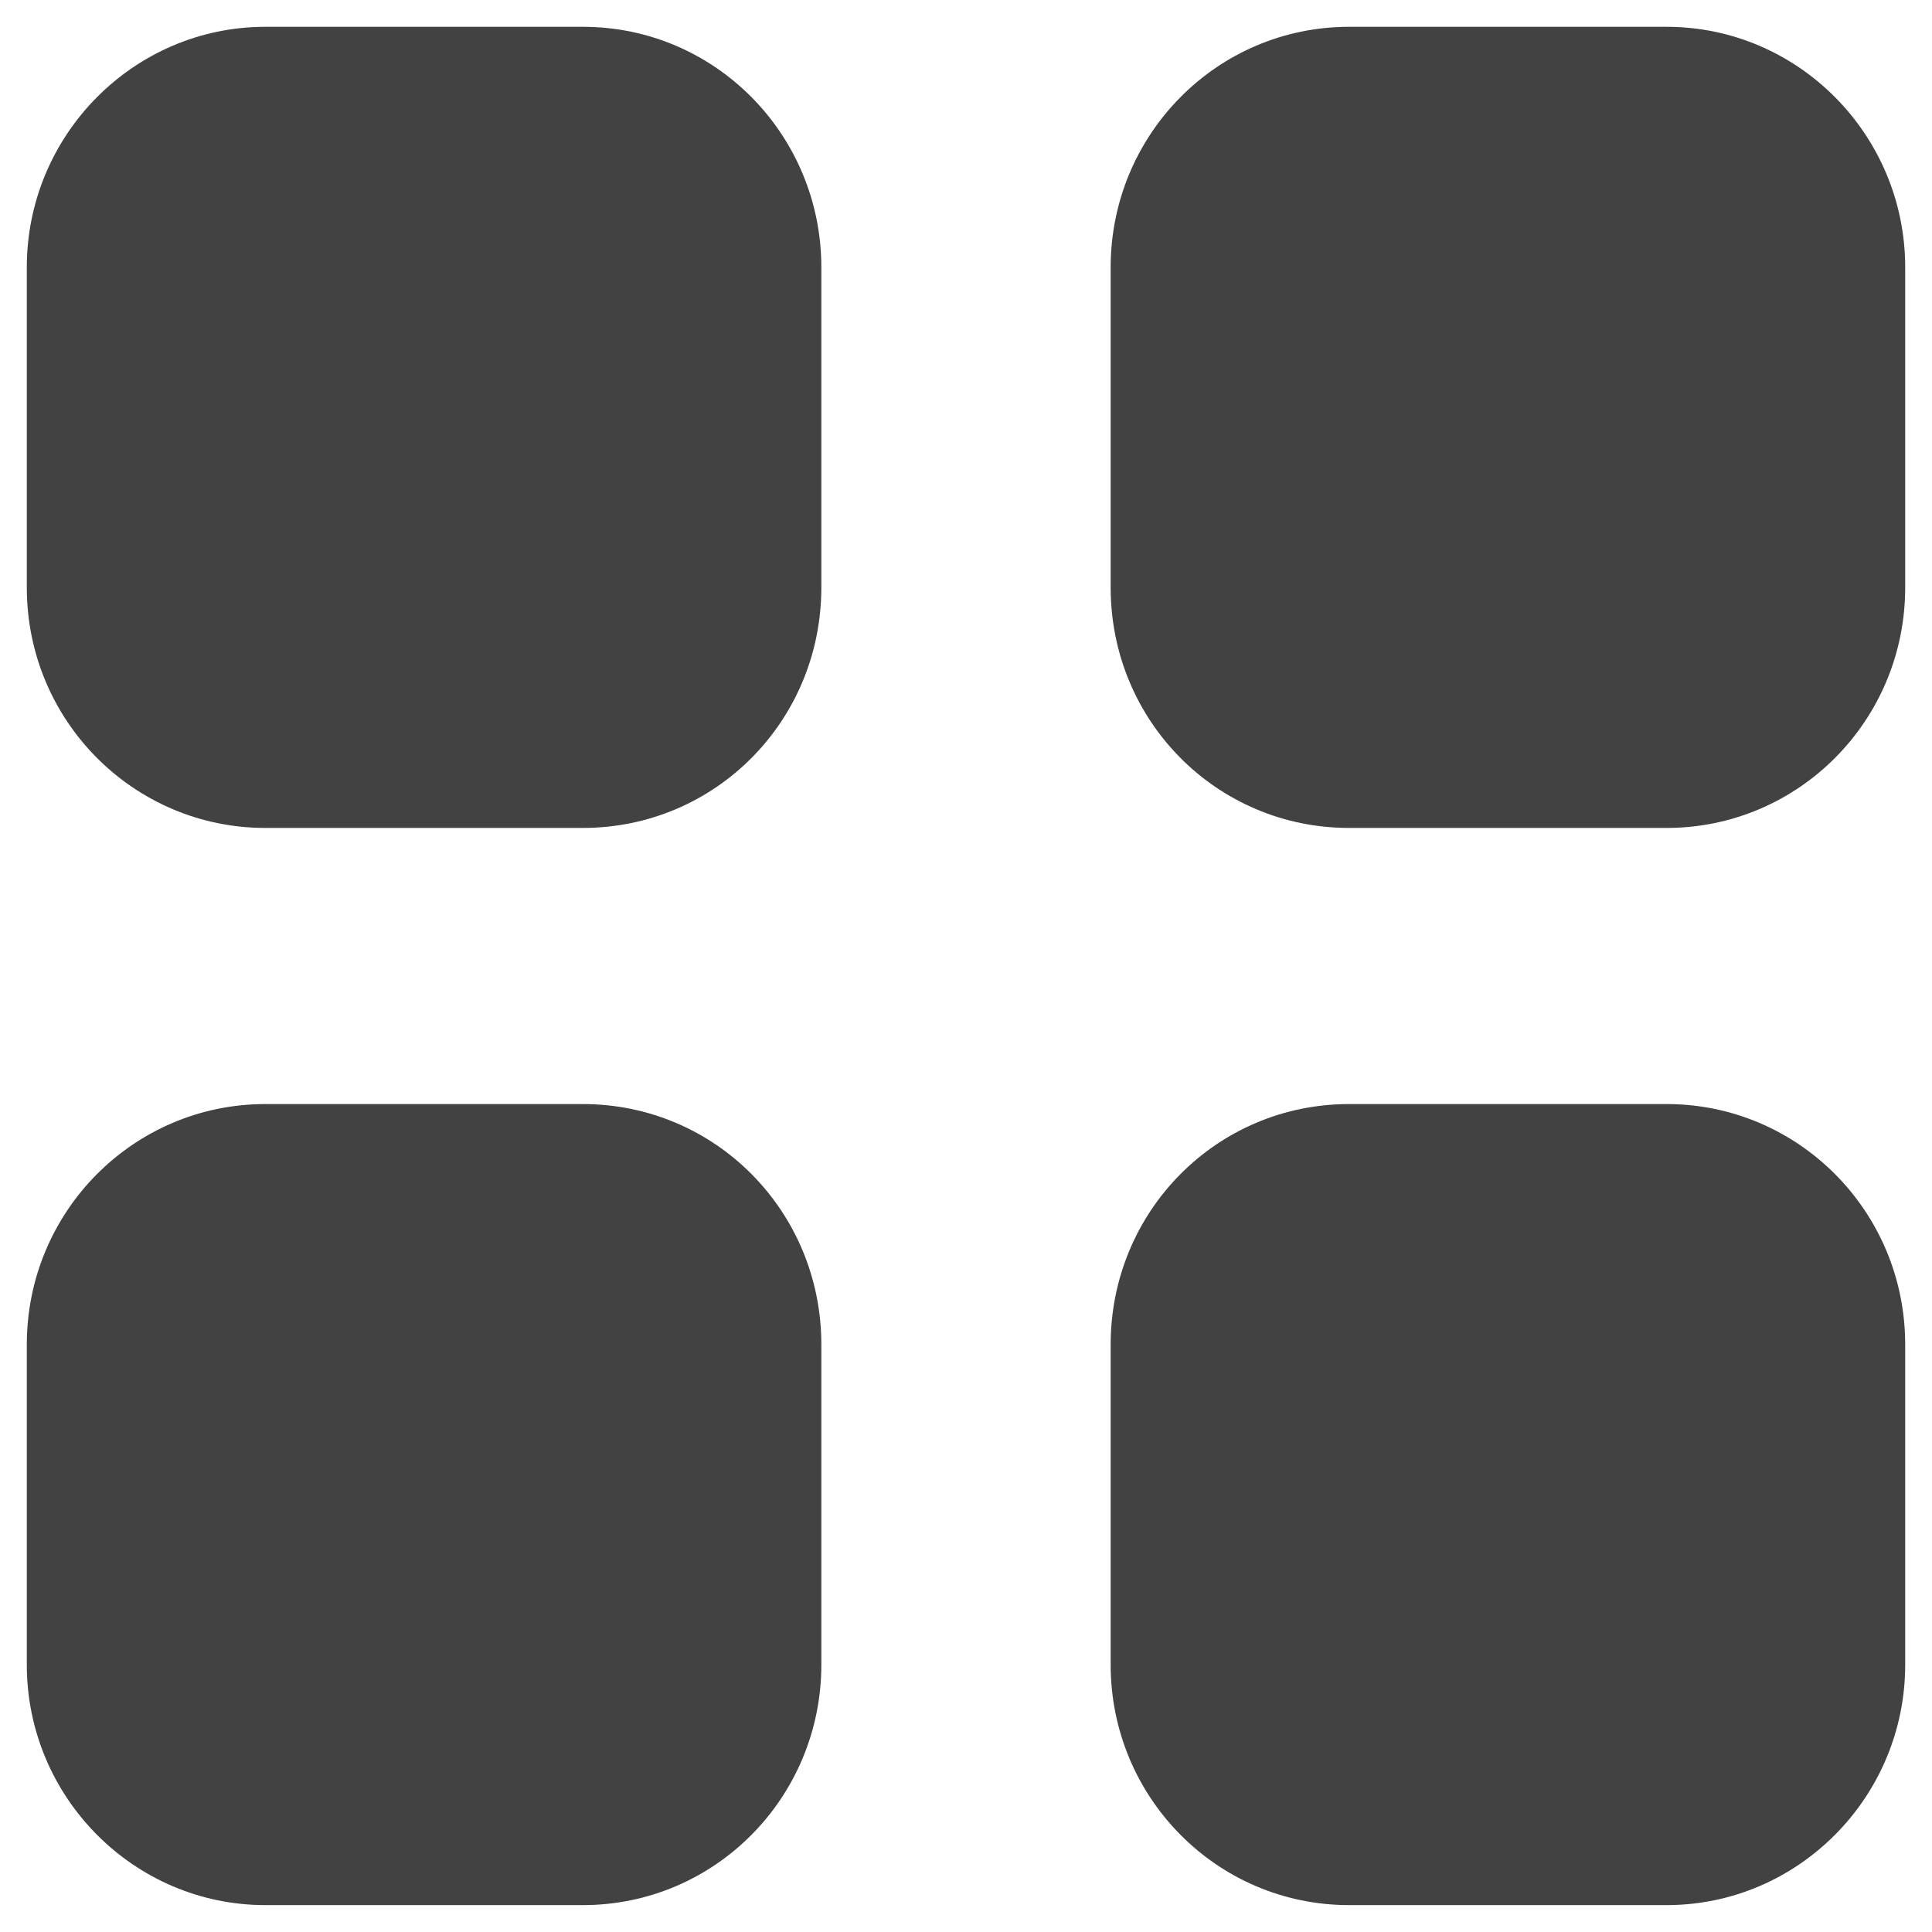
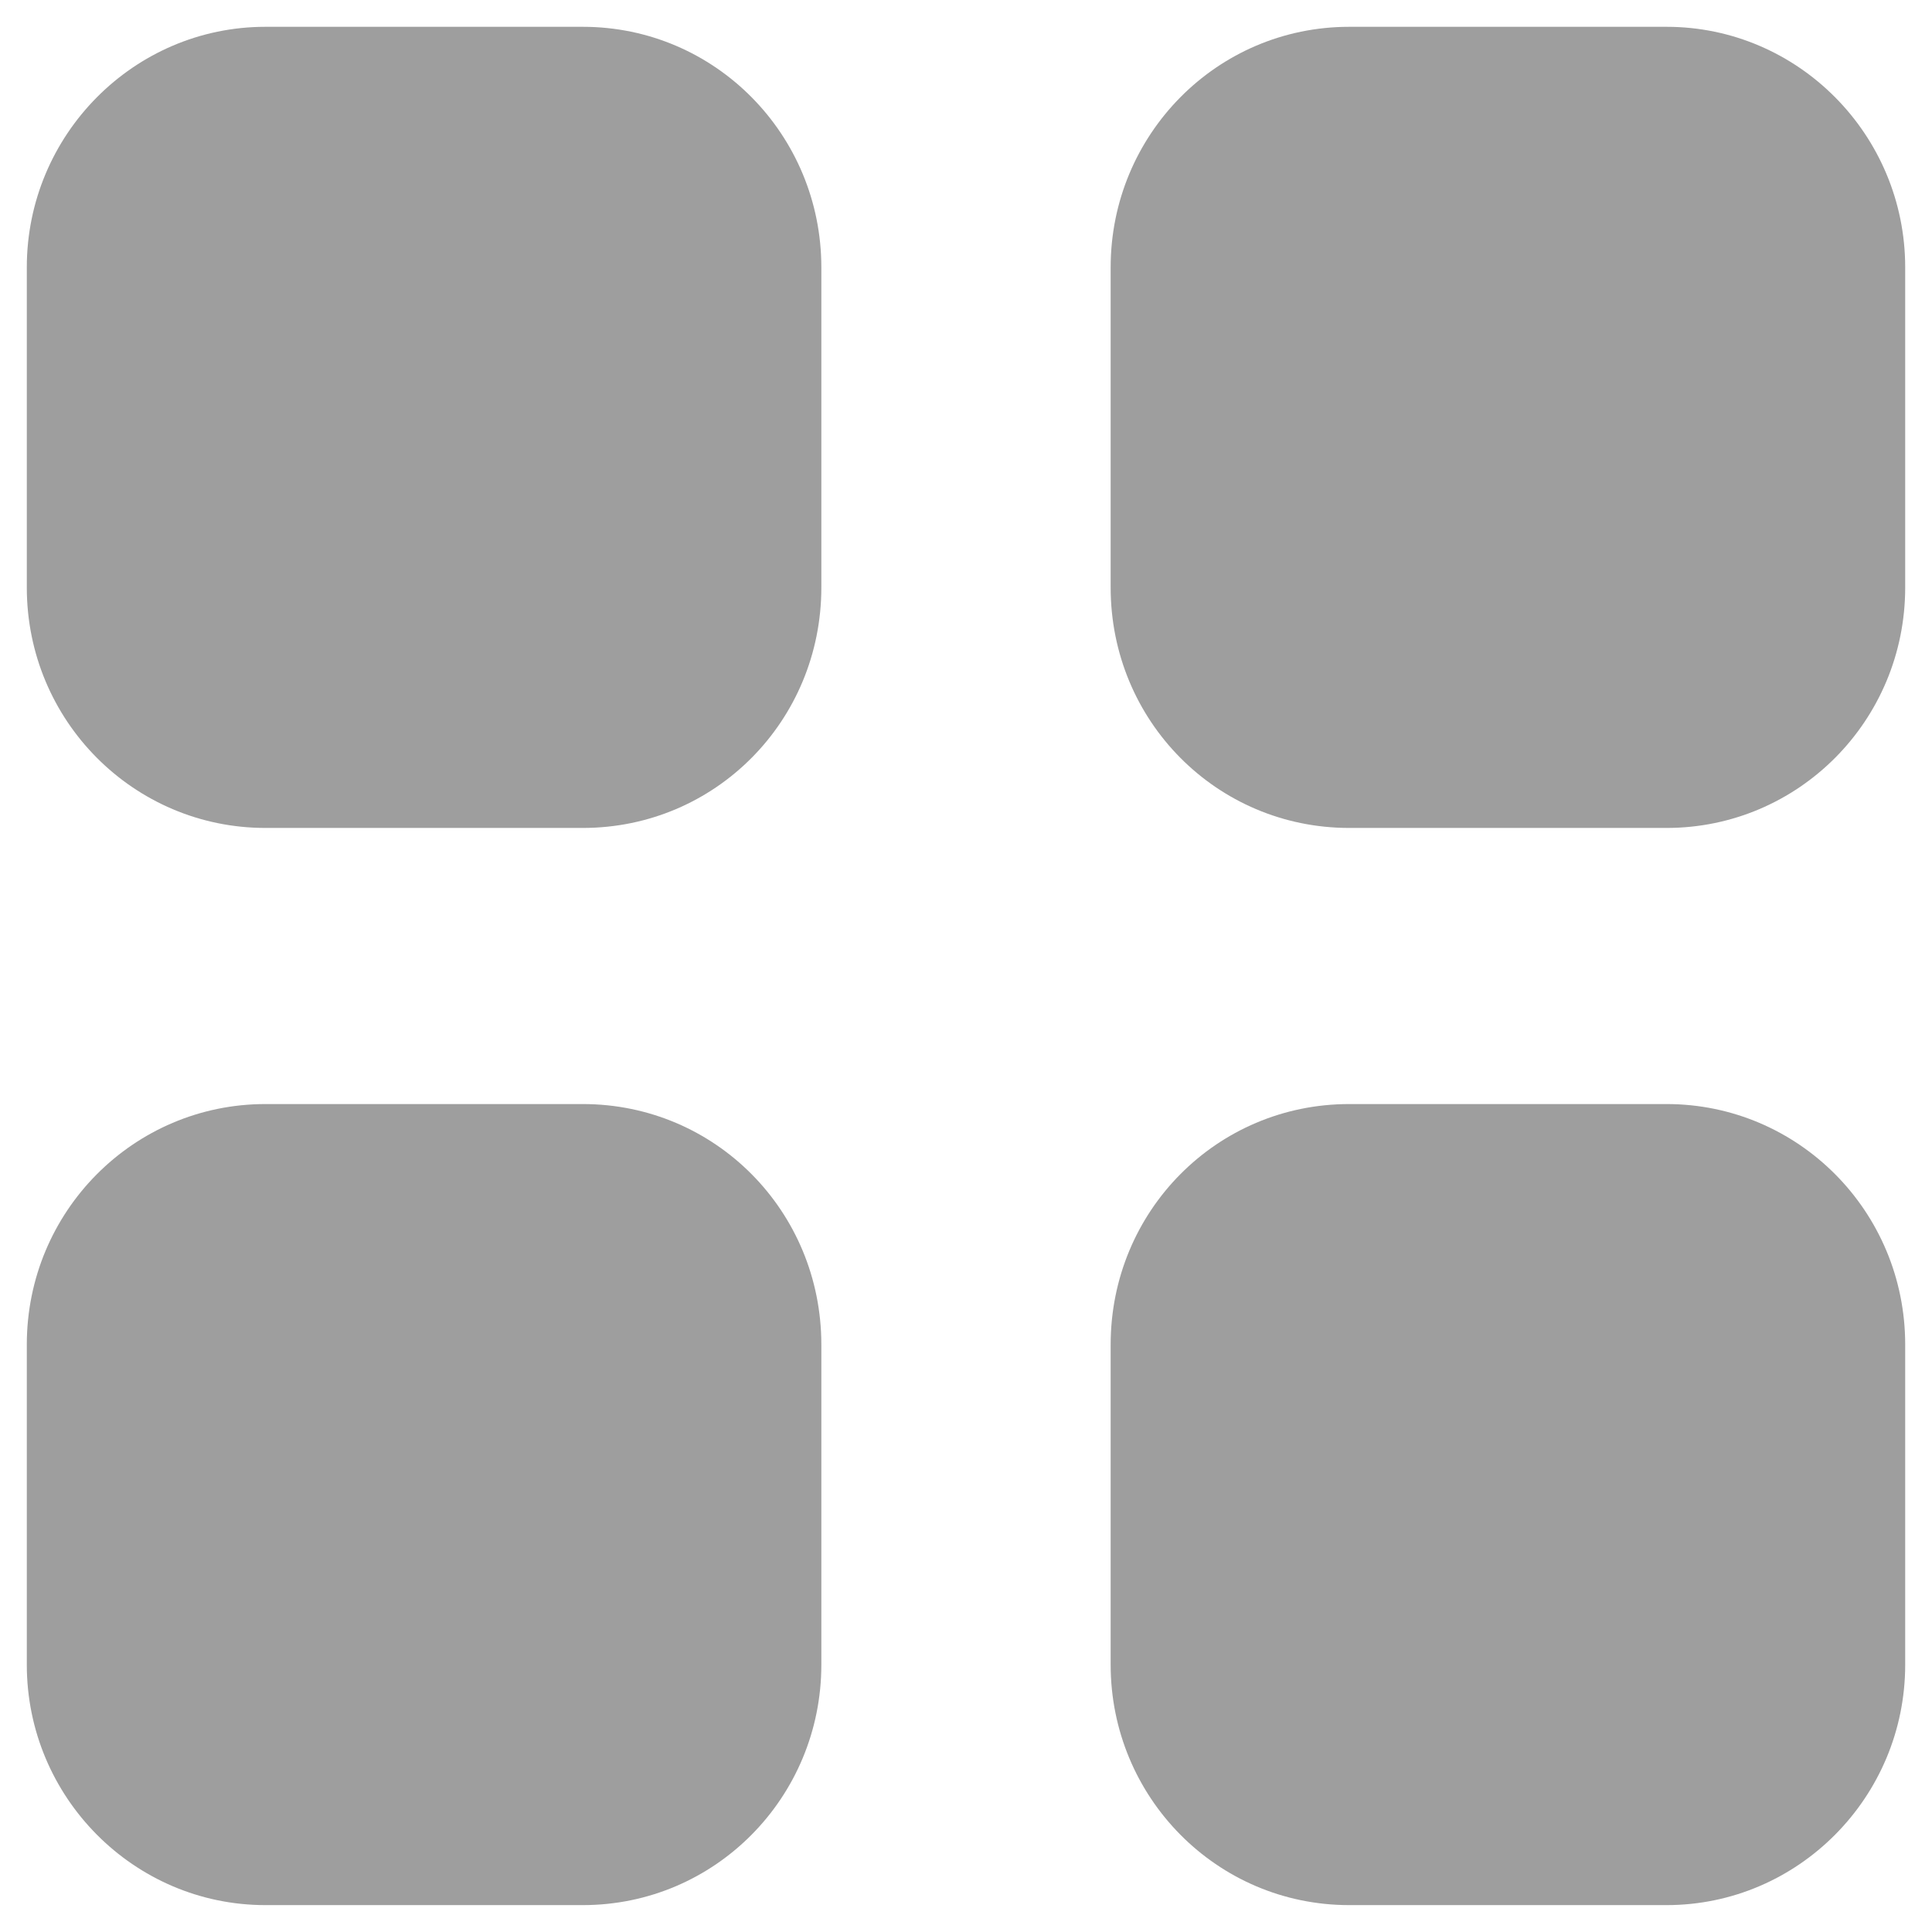
<svg xmlns="http://www.w3.org/2000/svg" width="24" height="24" viewBox="0 0 24 24" fill="none">
  <g id="Group">
-     <path id="Union" fill-rule="evenodd" clip-rule="evenodd" d="M3.297 0.333H7.24C8.885 0.333 10.203 1.675 10.203 3.321V7.298C10.203 8.955 8.885 10.285 7.24 10.285H3.297C1.663 10.285 0.333 8.955 0.333 7.298V3.321C0.333 1.675 1.663 0.333 3.297 0.333ZM3.297 13.715H7.24C8.885 13.715 10.203 15.046 10.203 16.703V20.68C10.203 22.325 8.885 23.666 7.24 23.666H3.297C1.663 23.666 0.333 22.325 0.333 20.68V16.703C0.333 15.046 1.663 13.715 3.297 13.715ZM20.703 0.333H16.76C15.115 0.333 13.797 1.675 13.797 3.321V7.298C13.797 8.955 15.115 10.285 16.76 10.285H20.703C22.337 10.285 23.667 8.955 23.667 7.298V3.321C23.667 1.675 22.337 0.333 20.703 0.333ZM16.76 13.715H20.703C22.337 13.715 23.667 15.046 23.667 16.703V20.68C23.667 22.325 22.337 23.666 20.703 23.666H16.76C15.115 23.666 13.797 22.325 13.797 20.68V16.703C13.797 15.046 15.115 13.715 16.76 13.715Z" fill="#424242" />
+     <path id="Union" fill-rule="evenodd" clip-rule="evenodd" d="M3.297 0.333H7.24C8.885 0.333 10.203 1.675 10.203 3.321V7.298C10.203 8.955 8.885 10.285 7.24 10.285H3.297C1.663 10.285 0.333 8.955 0.333 7.298V3.321C0.333 1.675 1.663 0.333 3.297 0.333ZM3.297 13.715H7.24C8.885 13.715 10.203 15.046 10.203 16.703V20.68C10.203 22.325 8.885 23.666 7.24 23.666H3.297C1.663 23.666 0.333 22.325 0.333 20.68V16.703C0.333 15.046 1.663 13.715 3.297 13.715ZM20.703 0.333H16.76C15.115 0.333 13.797 1.675 13.797 3.321V7.298C13.797 8.955 15.115 10.285 16.76 10.285H20.703C22.337 10.285 23.667 8.955 23.667 7.298V3.321C23.667 1.675 22.337 0.333 20.703 0.333ZM16.76 13.715H20.703C22.337 13.715 23.667 15.046 23.667 16.703V20.68C23.667 22.325 22.337 23.666 20.703 23.666H16.76C15.115 23.666 13.797 22.325 13.797 20.68V16.703C13.797 15.046 15.115 13.715 16.76 13.715Z" fill="#9E9E9E" />
  </g>
</svg>
